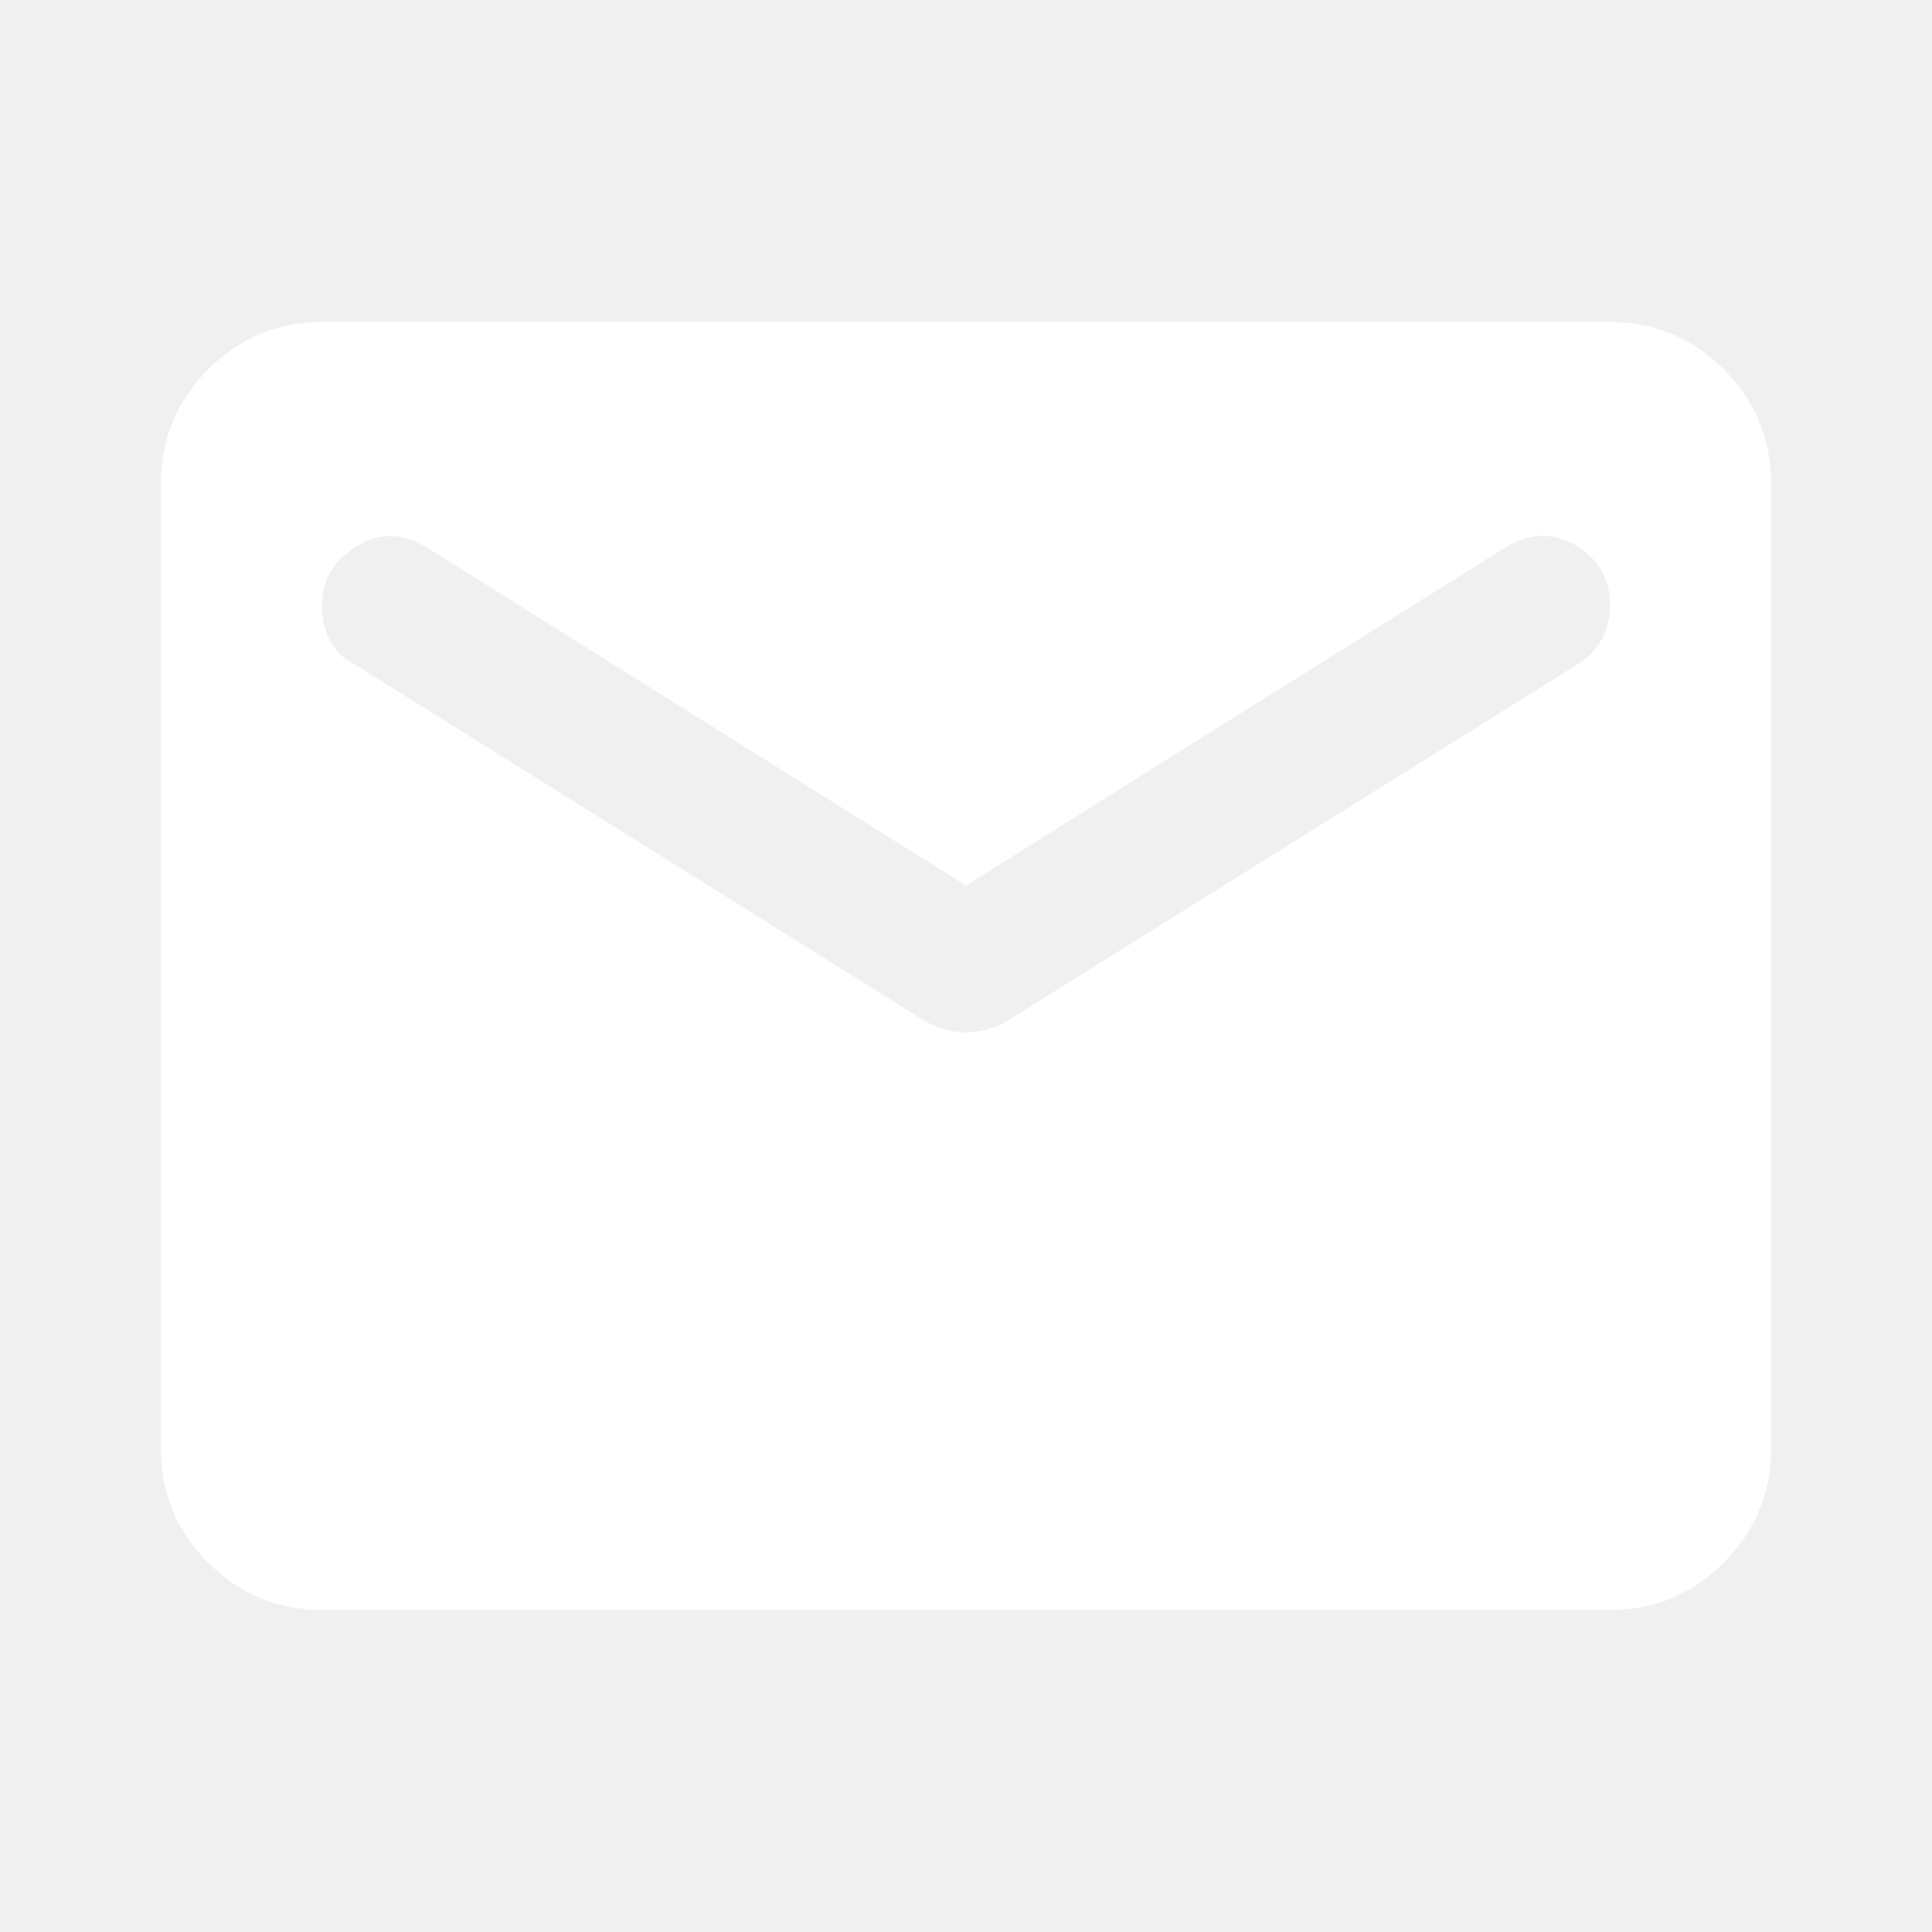
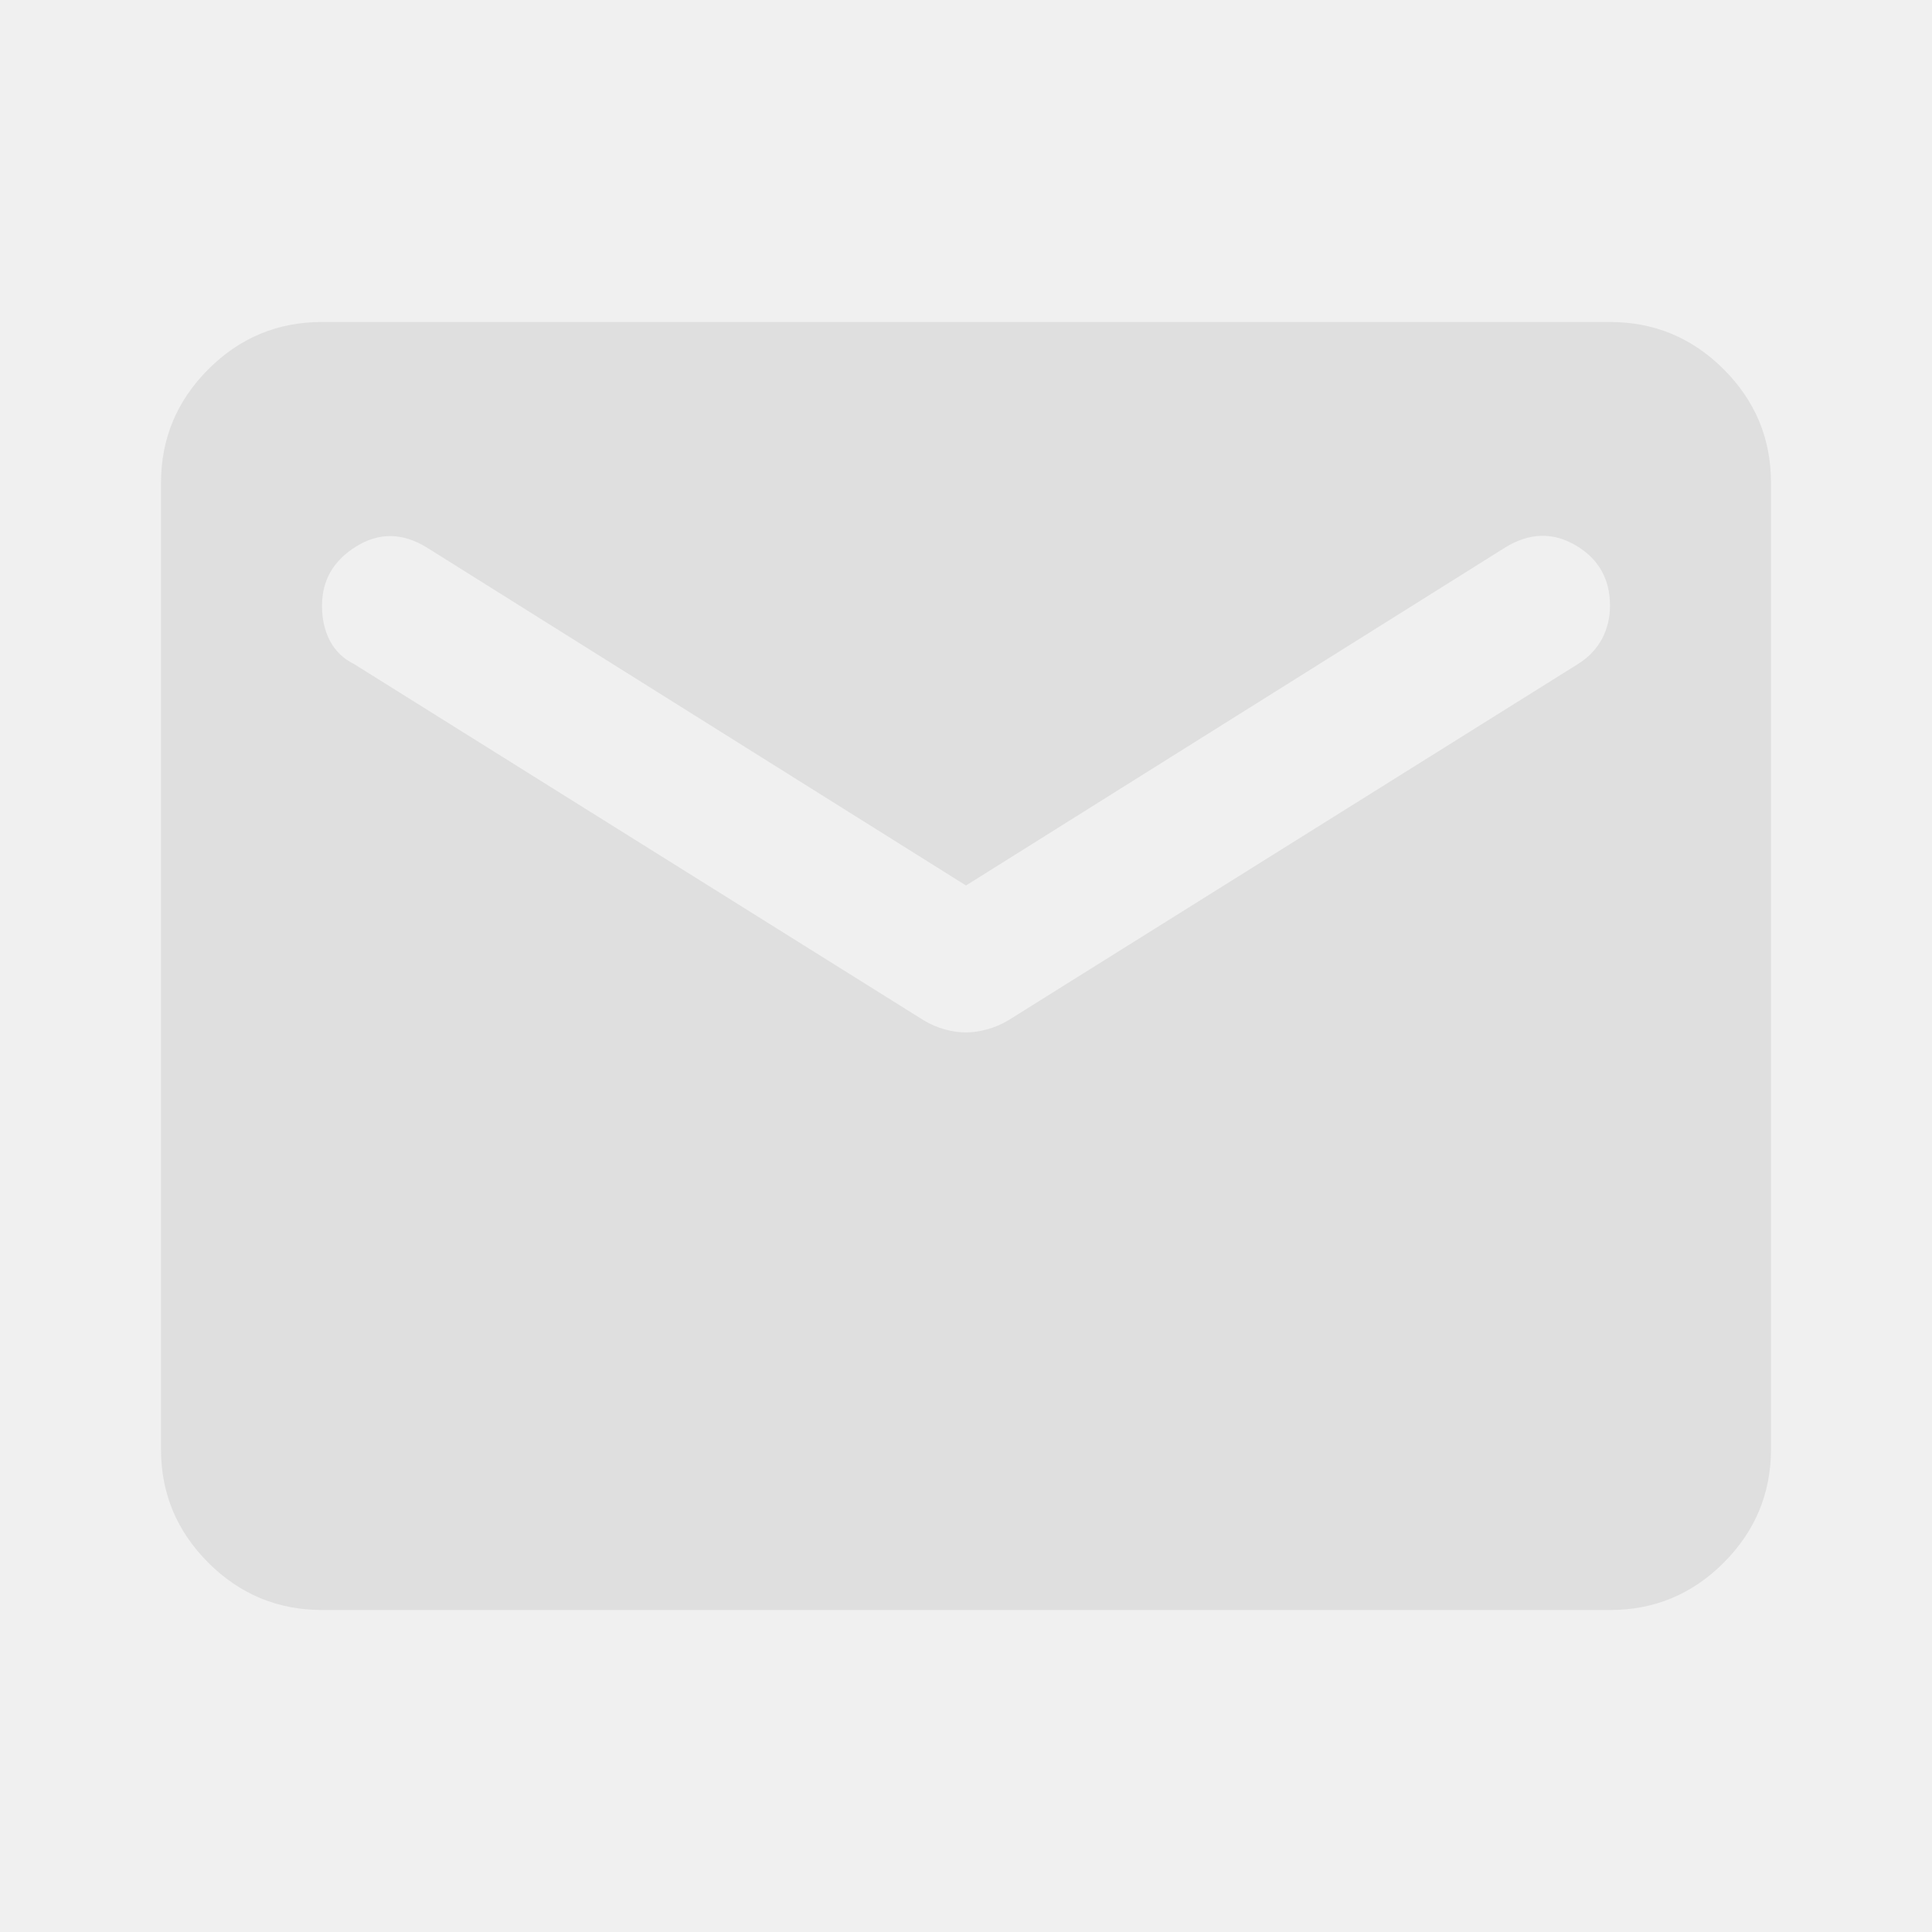
<svg xmlns="http://www.w3.org/2000/svg" width="1em" height="1em" viewBox="0 0 24 24">
-   <path fill="white" d="M4 20q-.825 0-1.413-.588T2 18V6q0-.825.588-1.413T4 4h16q.825 0 1.413.588T22 6v12q0 .825-.588 1.413T20 20H4Zm8-7.175q.125 0 .263-.038t.262-.112L19.6 8.25q.2-.125.3-.313t.1-.412q0-.5-.425-.75T18.7 6.8L12 11L5.3 6.8q-.45-.275-.875-.012T4 7.525q0 .25.1.438t.3.287l7.075 4.425q.125.075.263.113t.262.037Z" />
+   <path fill="#dfdfdf" d="M4 20q-.825 0-1.413-.588T2 18V6q0-.825.588-1.413T4 4h16q.825 0 1.413.588T22 6v12q0 .825-.588 1.413T20 20H4Zm8-7.175q.125 0 .263-.038t.262-.112L19.6 8.25q.2-.125.3-.313t.1-.412q0-.5-.425-.75T18.7 6.8L12 11L5.3 6.8q-.45-.275-.875-.012T4 7.525q0 .25.1.438t.3.287l7.075 4.425q.125.075.263.113t.262.037Z" />
</svg>
